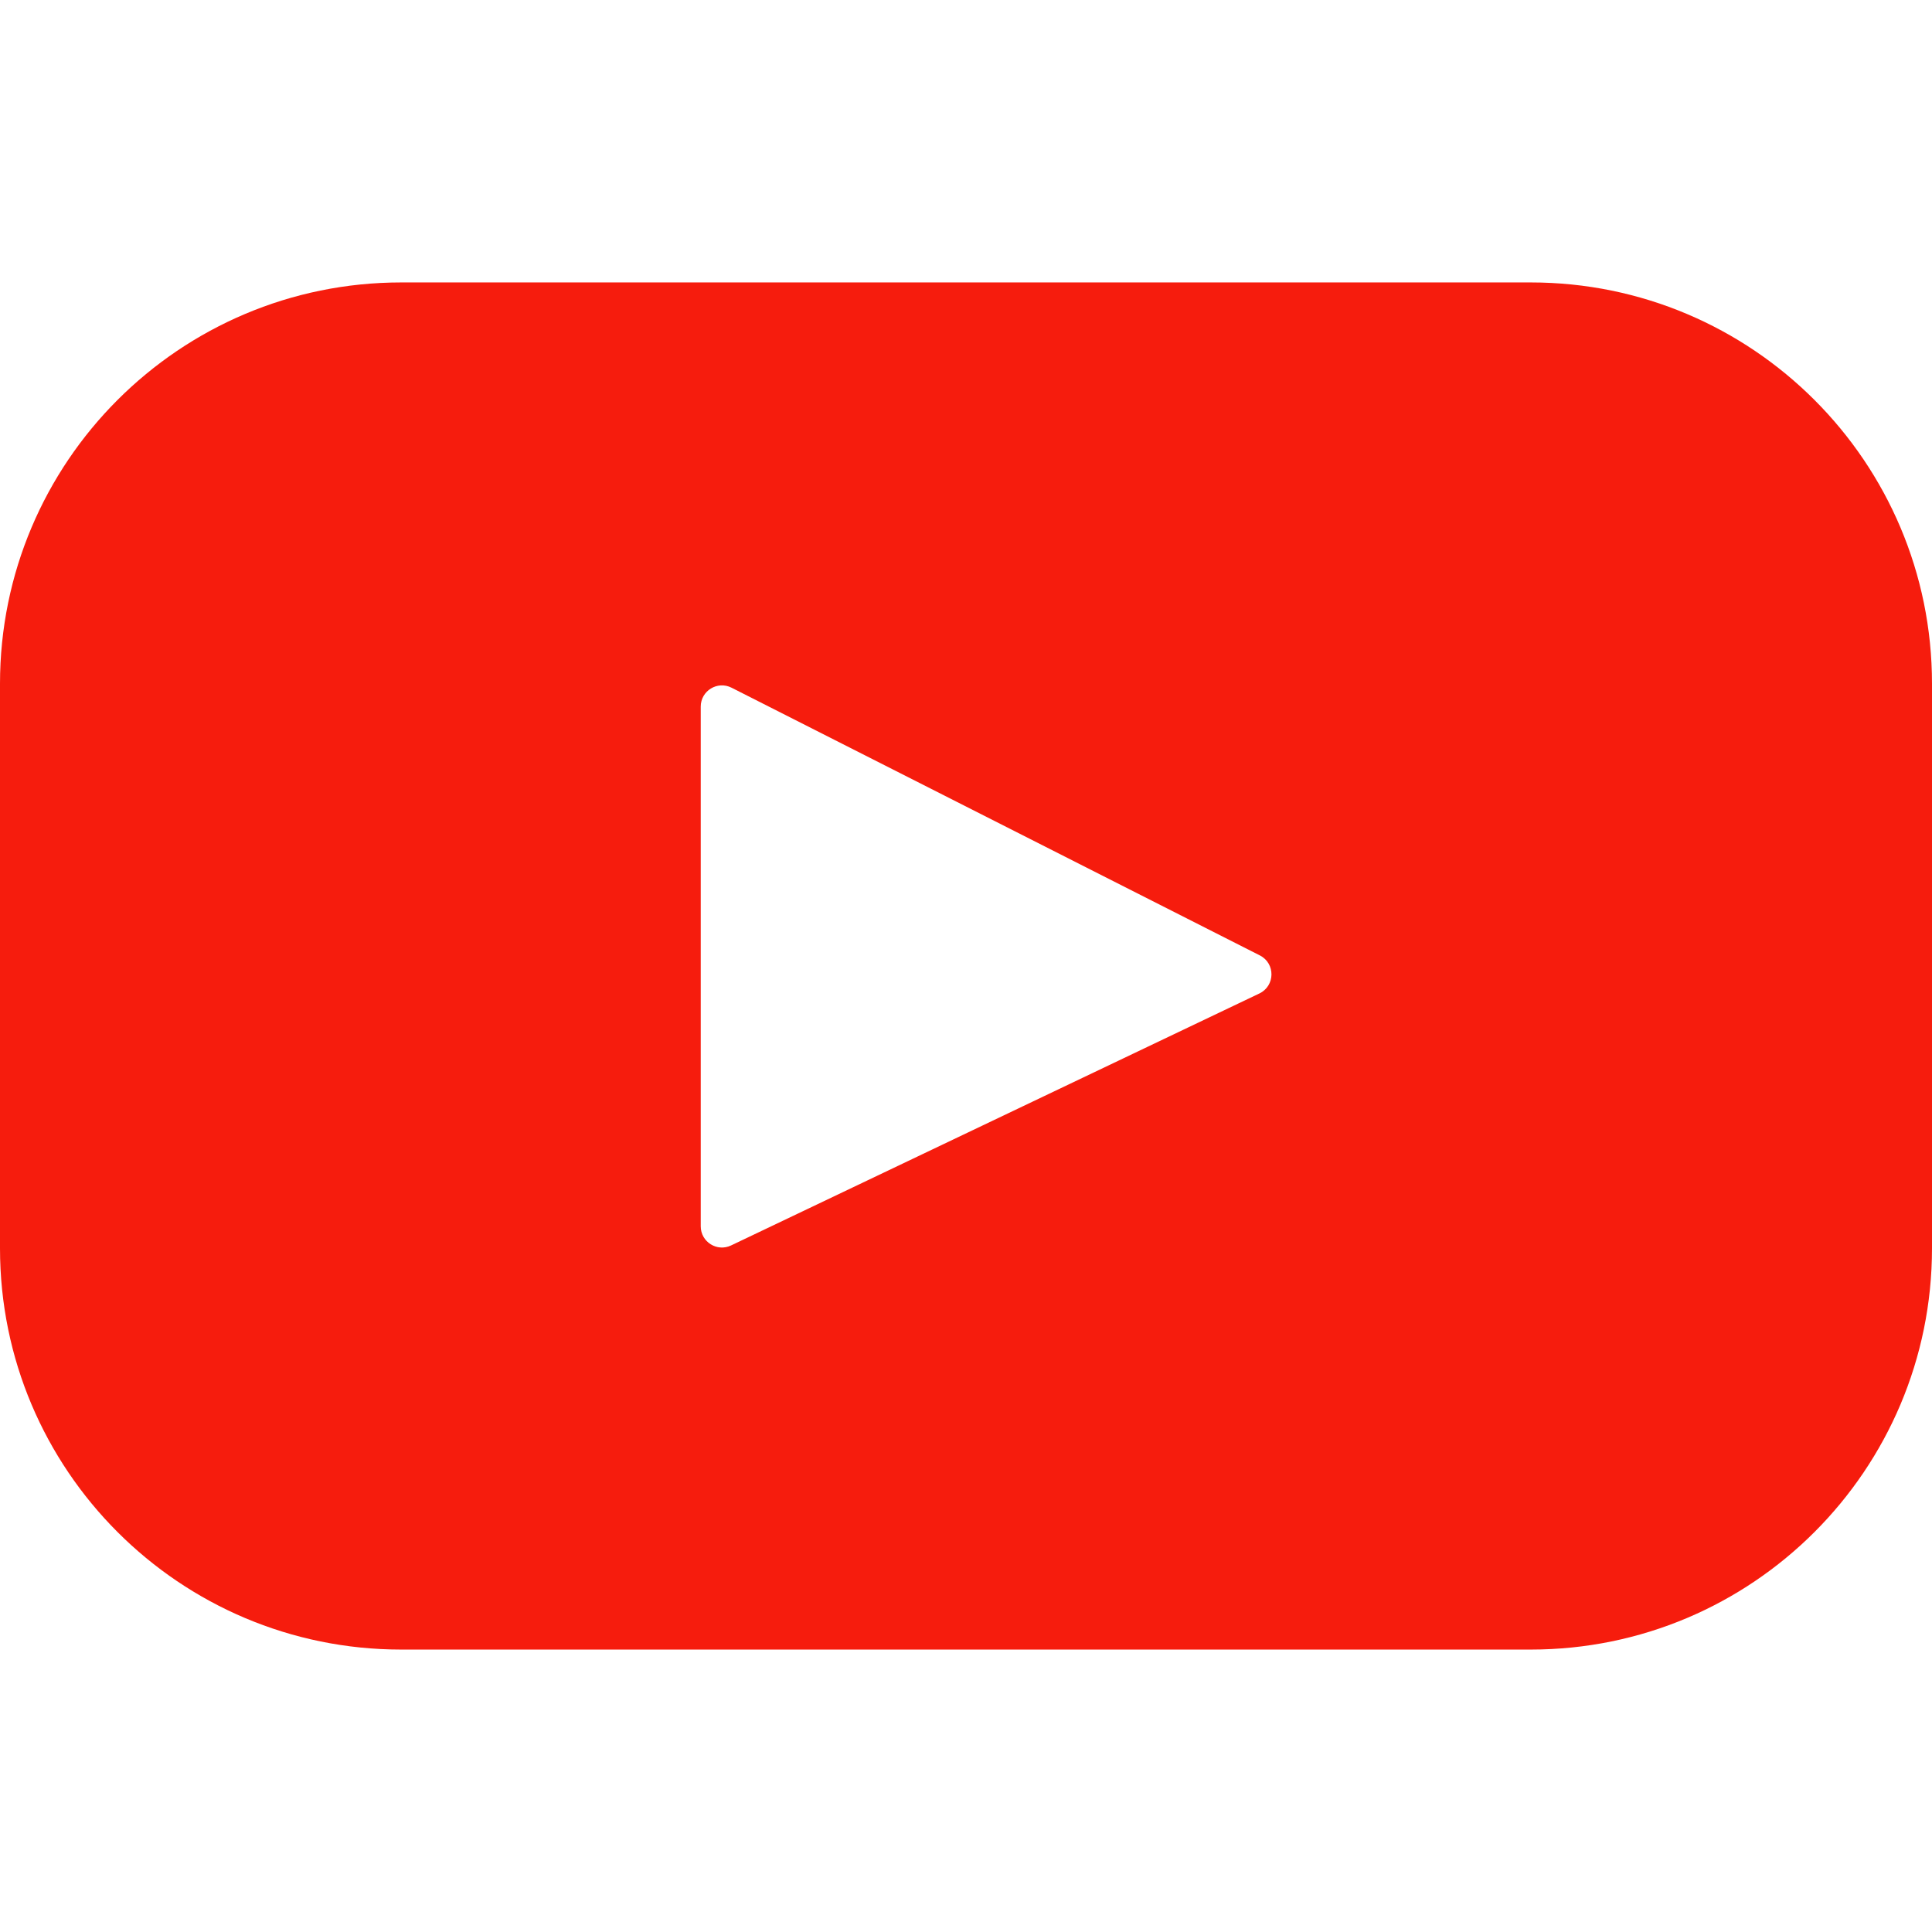
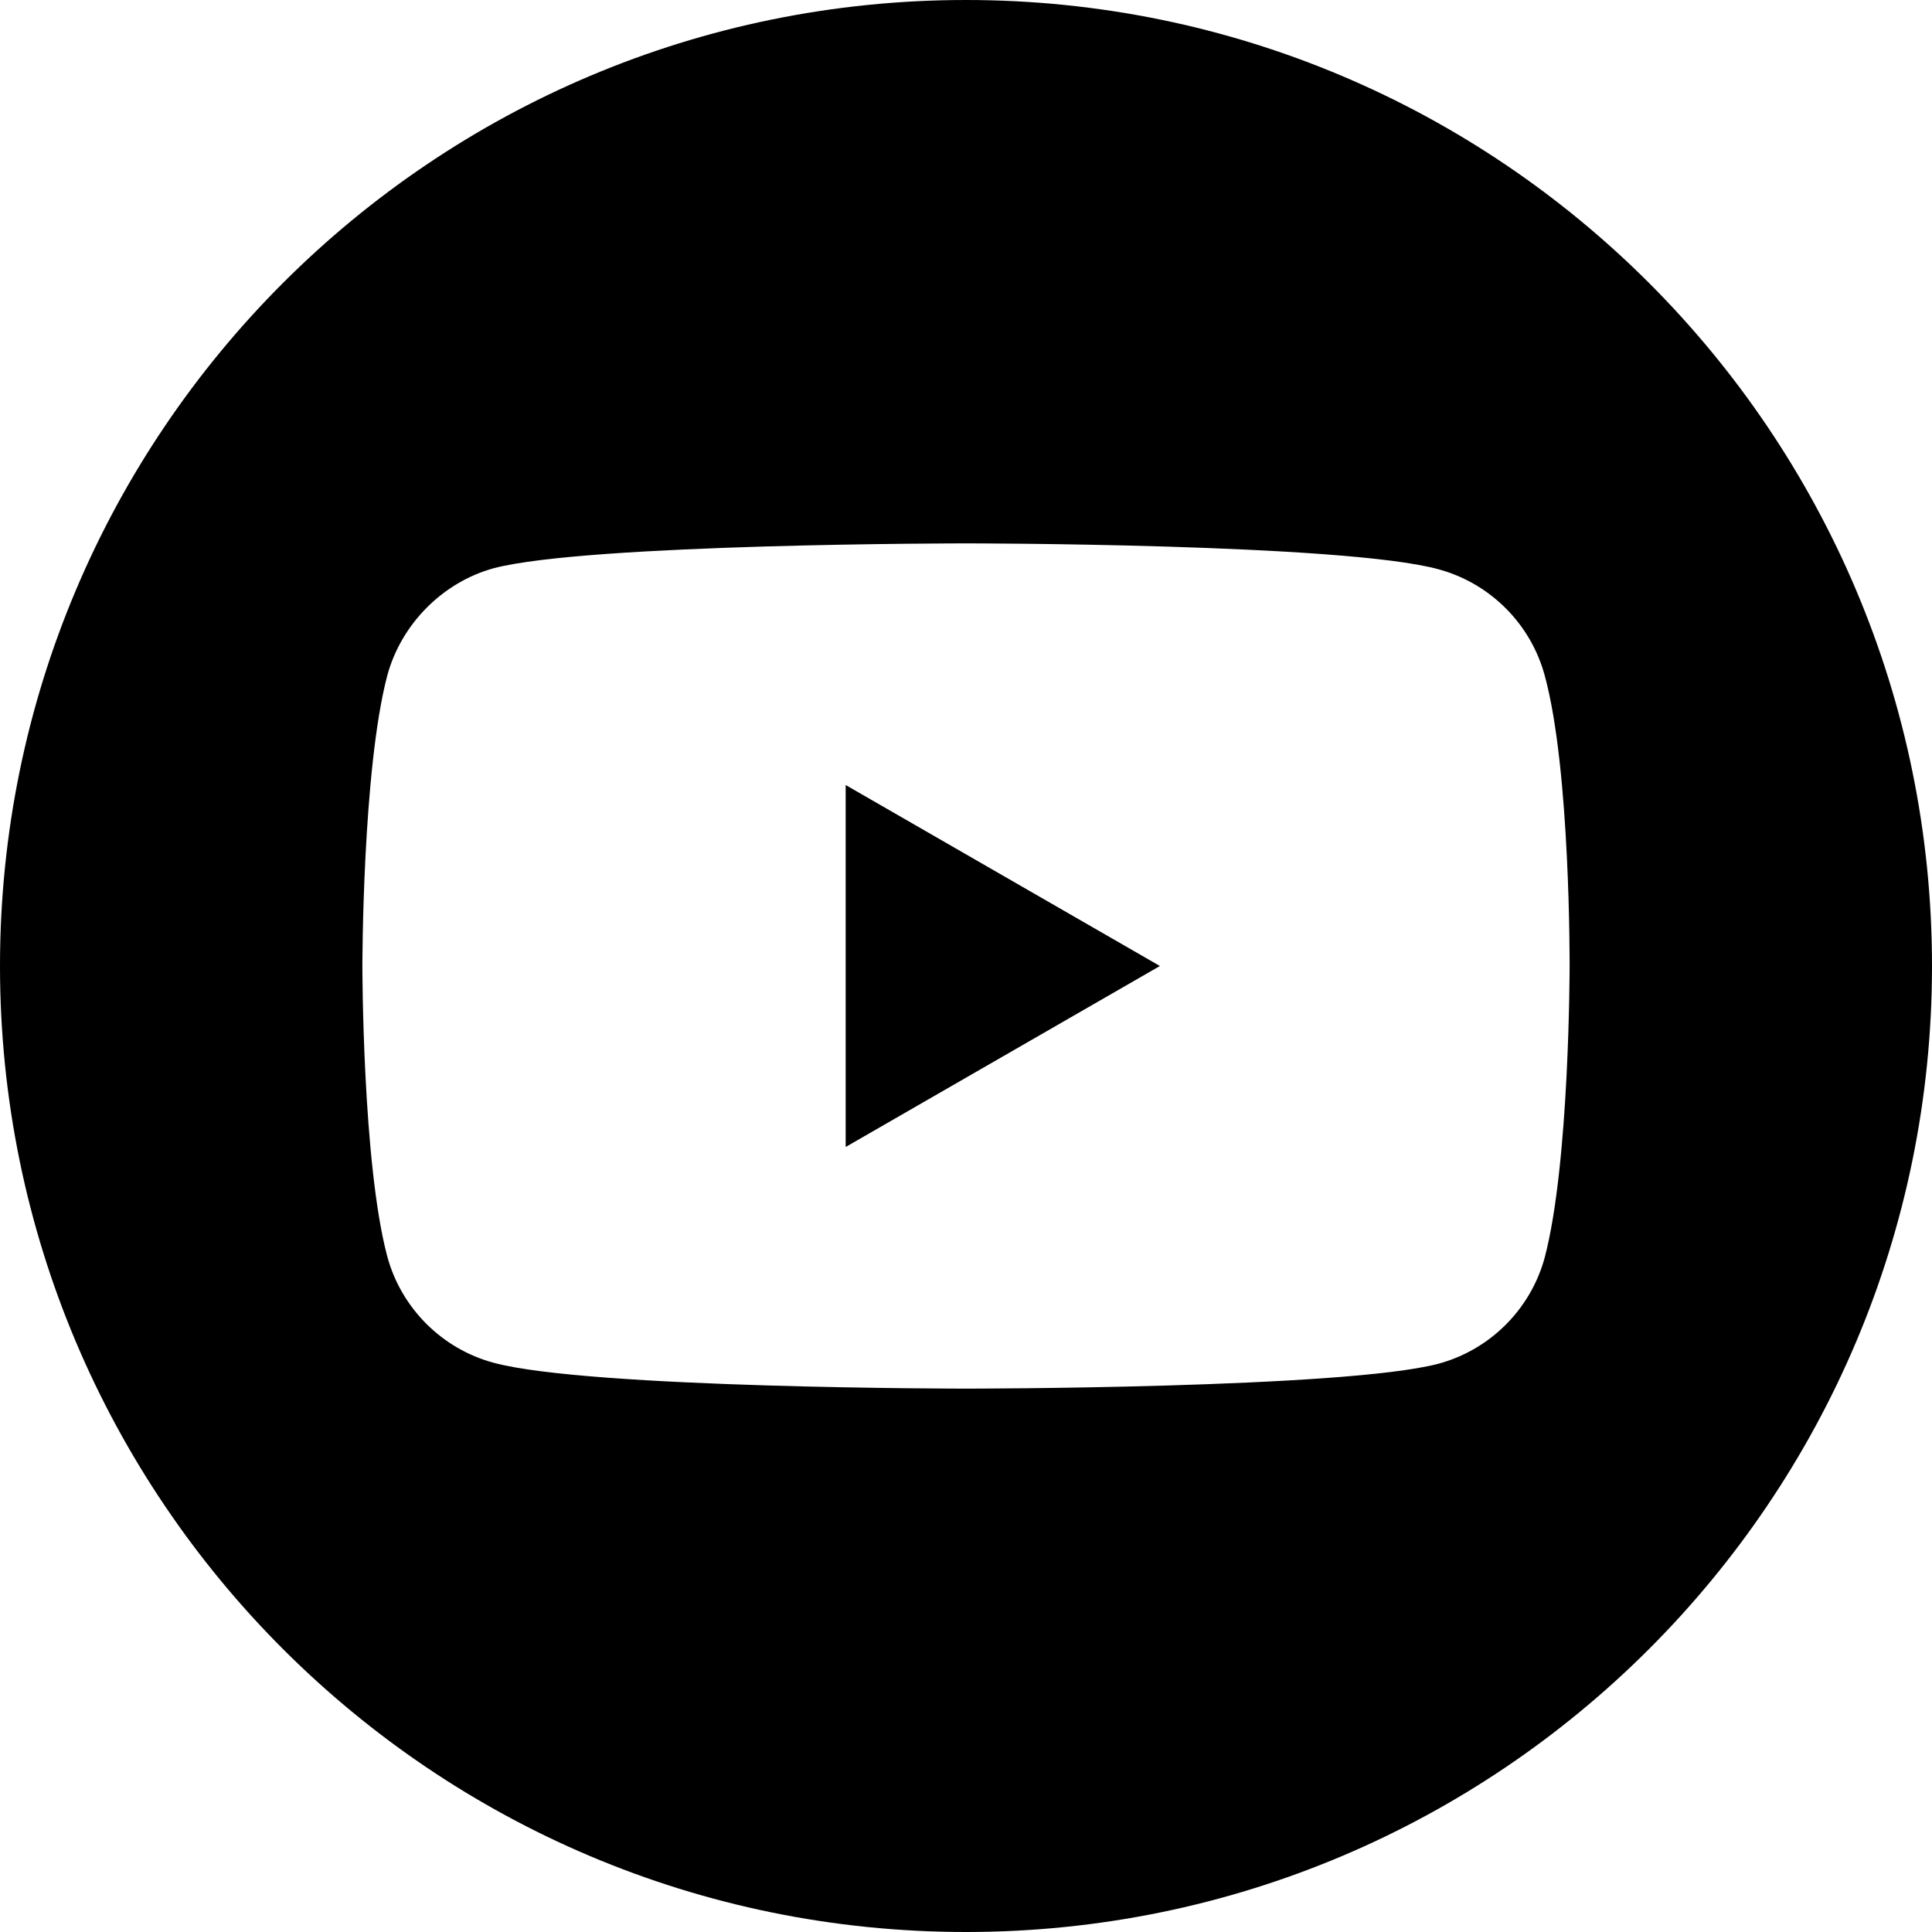
- <svg xmlns="http://www.w3.org/2000/svg" version="1.1" id="Layer_1" x="0px" y="0px" viewBox="0 0 461.001 461.001" style="enable-background:new 0 0 461.001 461.001;" xml:space="preserve">
-   <path style="fill:#F61C0D;" d="M365.257,67.393H95.744C42.866,67.393,0,110.259,0,163.137v134.728  c0,52.878,42.866,95.744,95.744,95.744h269.513c52.878,0,95.744-42.866,95.744-95.744V163.137  C461.001,110.259,418.135,67.393,365.257,67.393z M300.506,237.056l-126.06,60.123c-3.359,1.602-7.239-0.847-7.239-4.568V168.607  c0-3.774,3.982-6.22,7.348-4.514l126.06,63.881C304.363,229.873,304.298,235.248,300.506,237.056z" />
-   <g>
- </g>
-   <g>
- </g>
-   <g>
- </g>
-   <g>
- </g>
-   <g>
- </g>
-   <g>
- </g>
-   <g>
- </g>
-   <g>
- </g>
-   <g>
- </g>
-   <g>
- </g>
-   <g>
- </g>
-   <g>
- </g>
-   <g>
- </g>
-   <g>
- </g>
-   <g>
- </g>
+ <svg xmlns="http://www.w3.org/2000/svg" height="512pt" viewBox="0 0 512 512" width="512pt">
+   <path d="m224.113 303.961 83.273-47.961-83.273-47.961zm0 0" />
+   <path d="m256 0c-141.363 0-256 114.637-256 256s114.637 256 256 256 256-114.637 256-256-114.637-256-256-256zm159.961 256.262s0 51.918-6.586 76.953c-3.691 13.703-14.496 24.508-28.199 28.195-25.035 6.59-125.176 6.59-125.176 6.59s-99.879 0-125.176-6.852c-13.703-3.688-24.508-14.496-28.199-28.199-6.59-24.77-6.59-76.949-6.59-76.949s0-51.914 6.59-76.949c3.688-13.703 14.758-24.773 28.199-28.461 25.035-6.59 125.176-6.59 125.176-6.59s100.141 0 125.176 6.852c13.703 3.688 24.508 14.496 28.199 28.199 6.852 25.035 6.586 77.211 6.586 77.211zm0 0" />
</svg>
